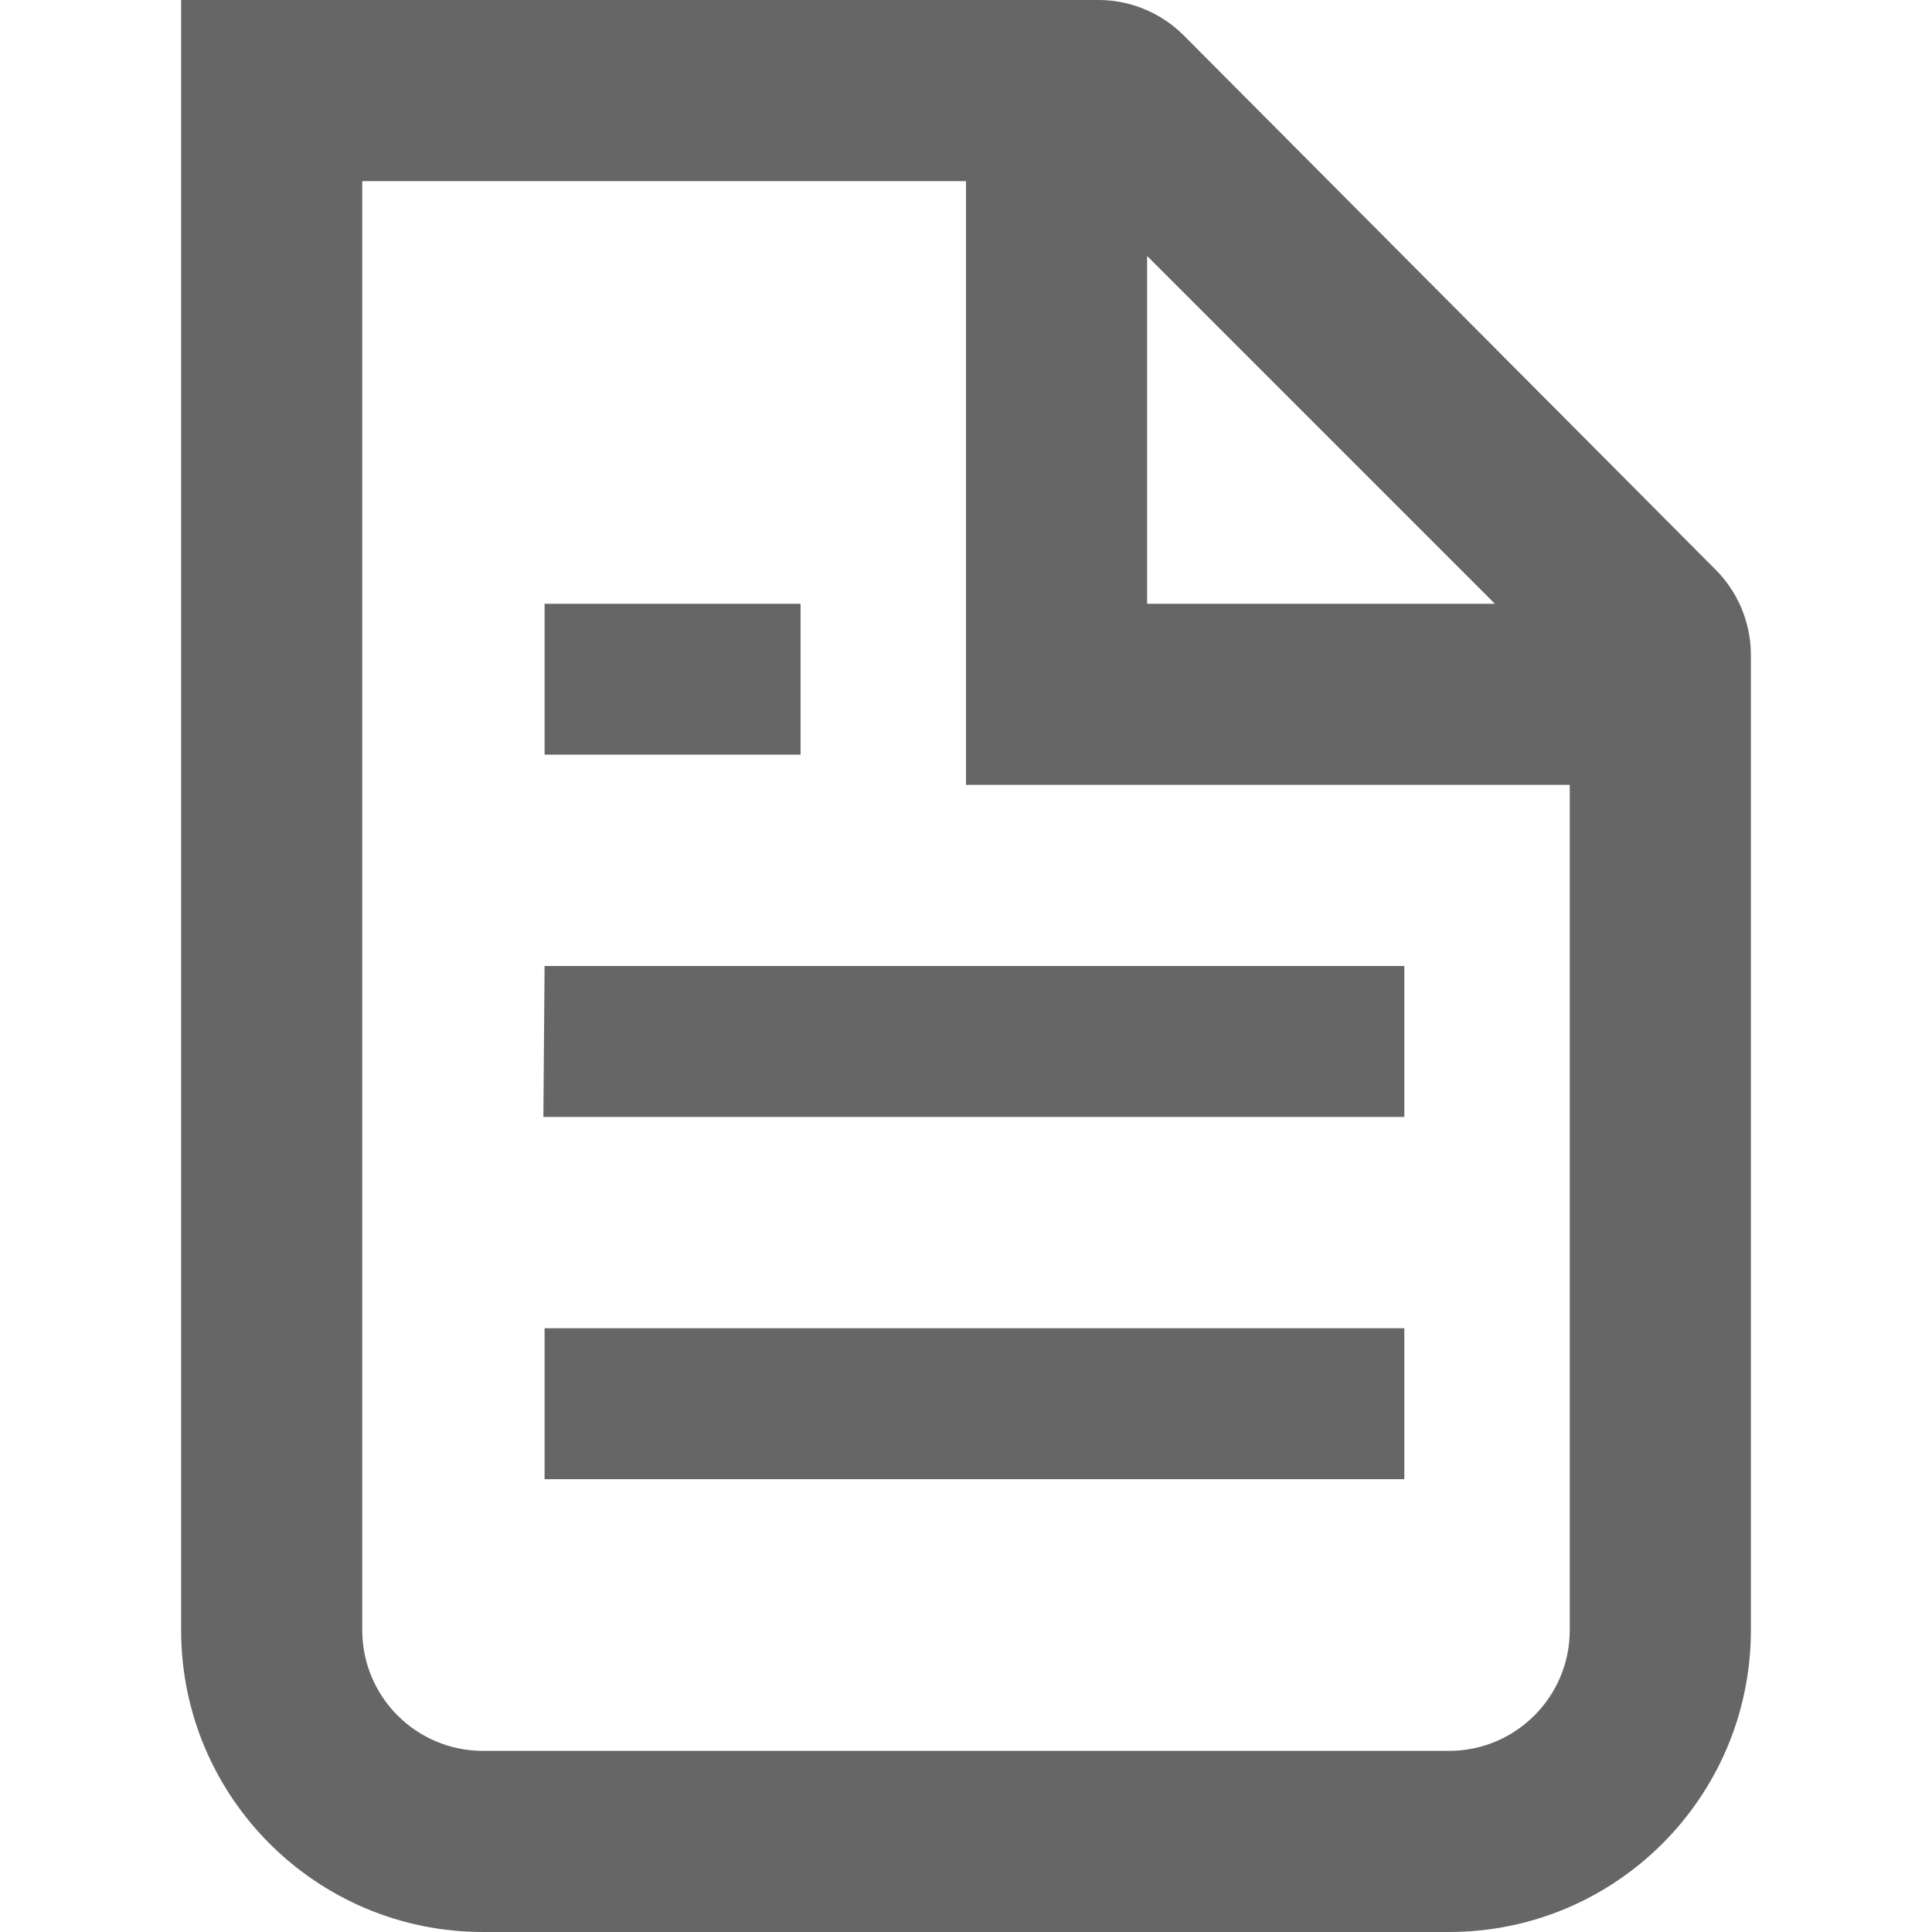
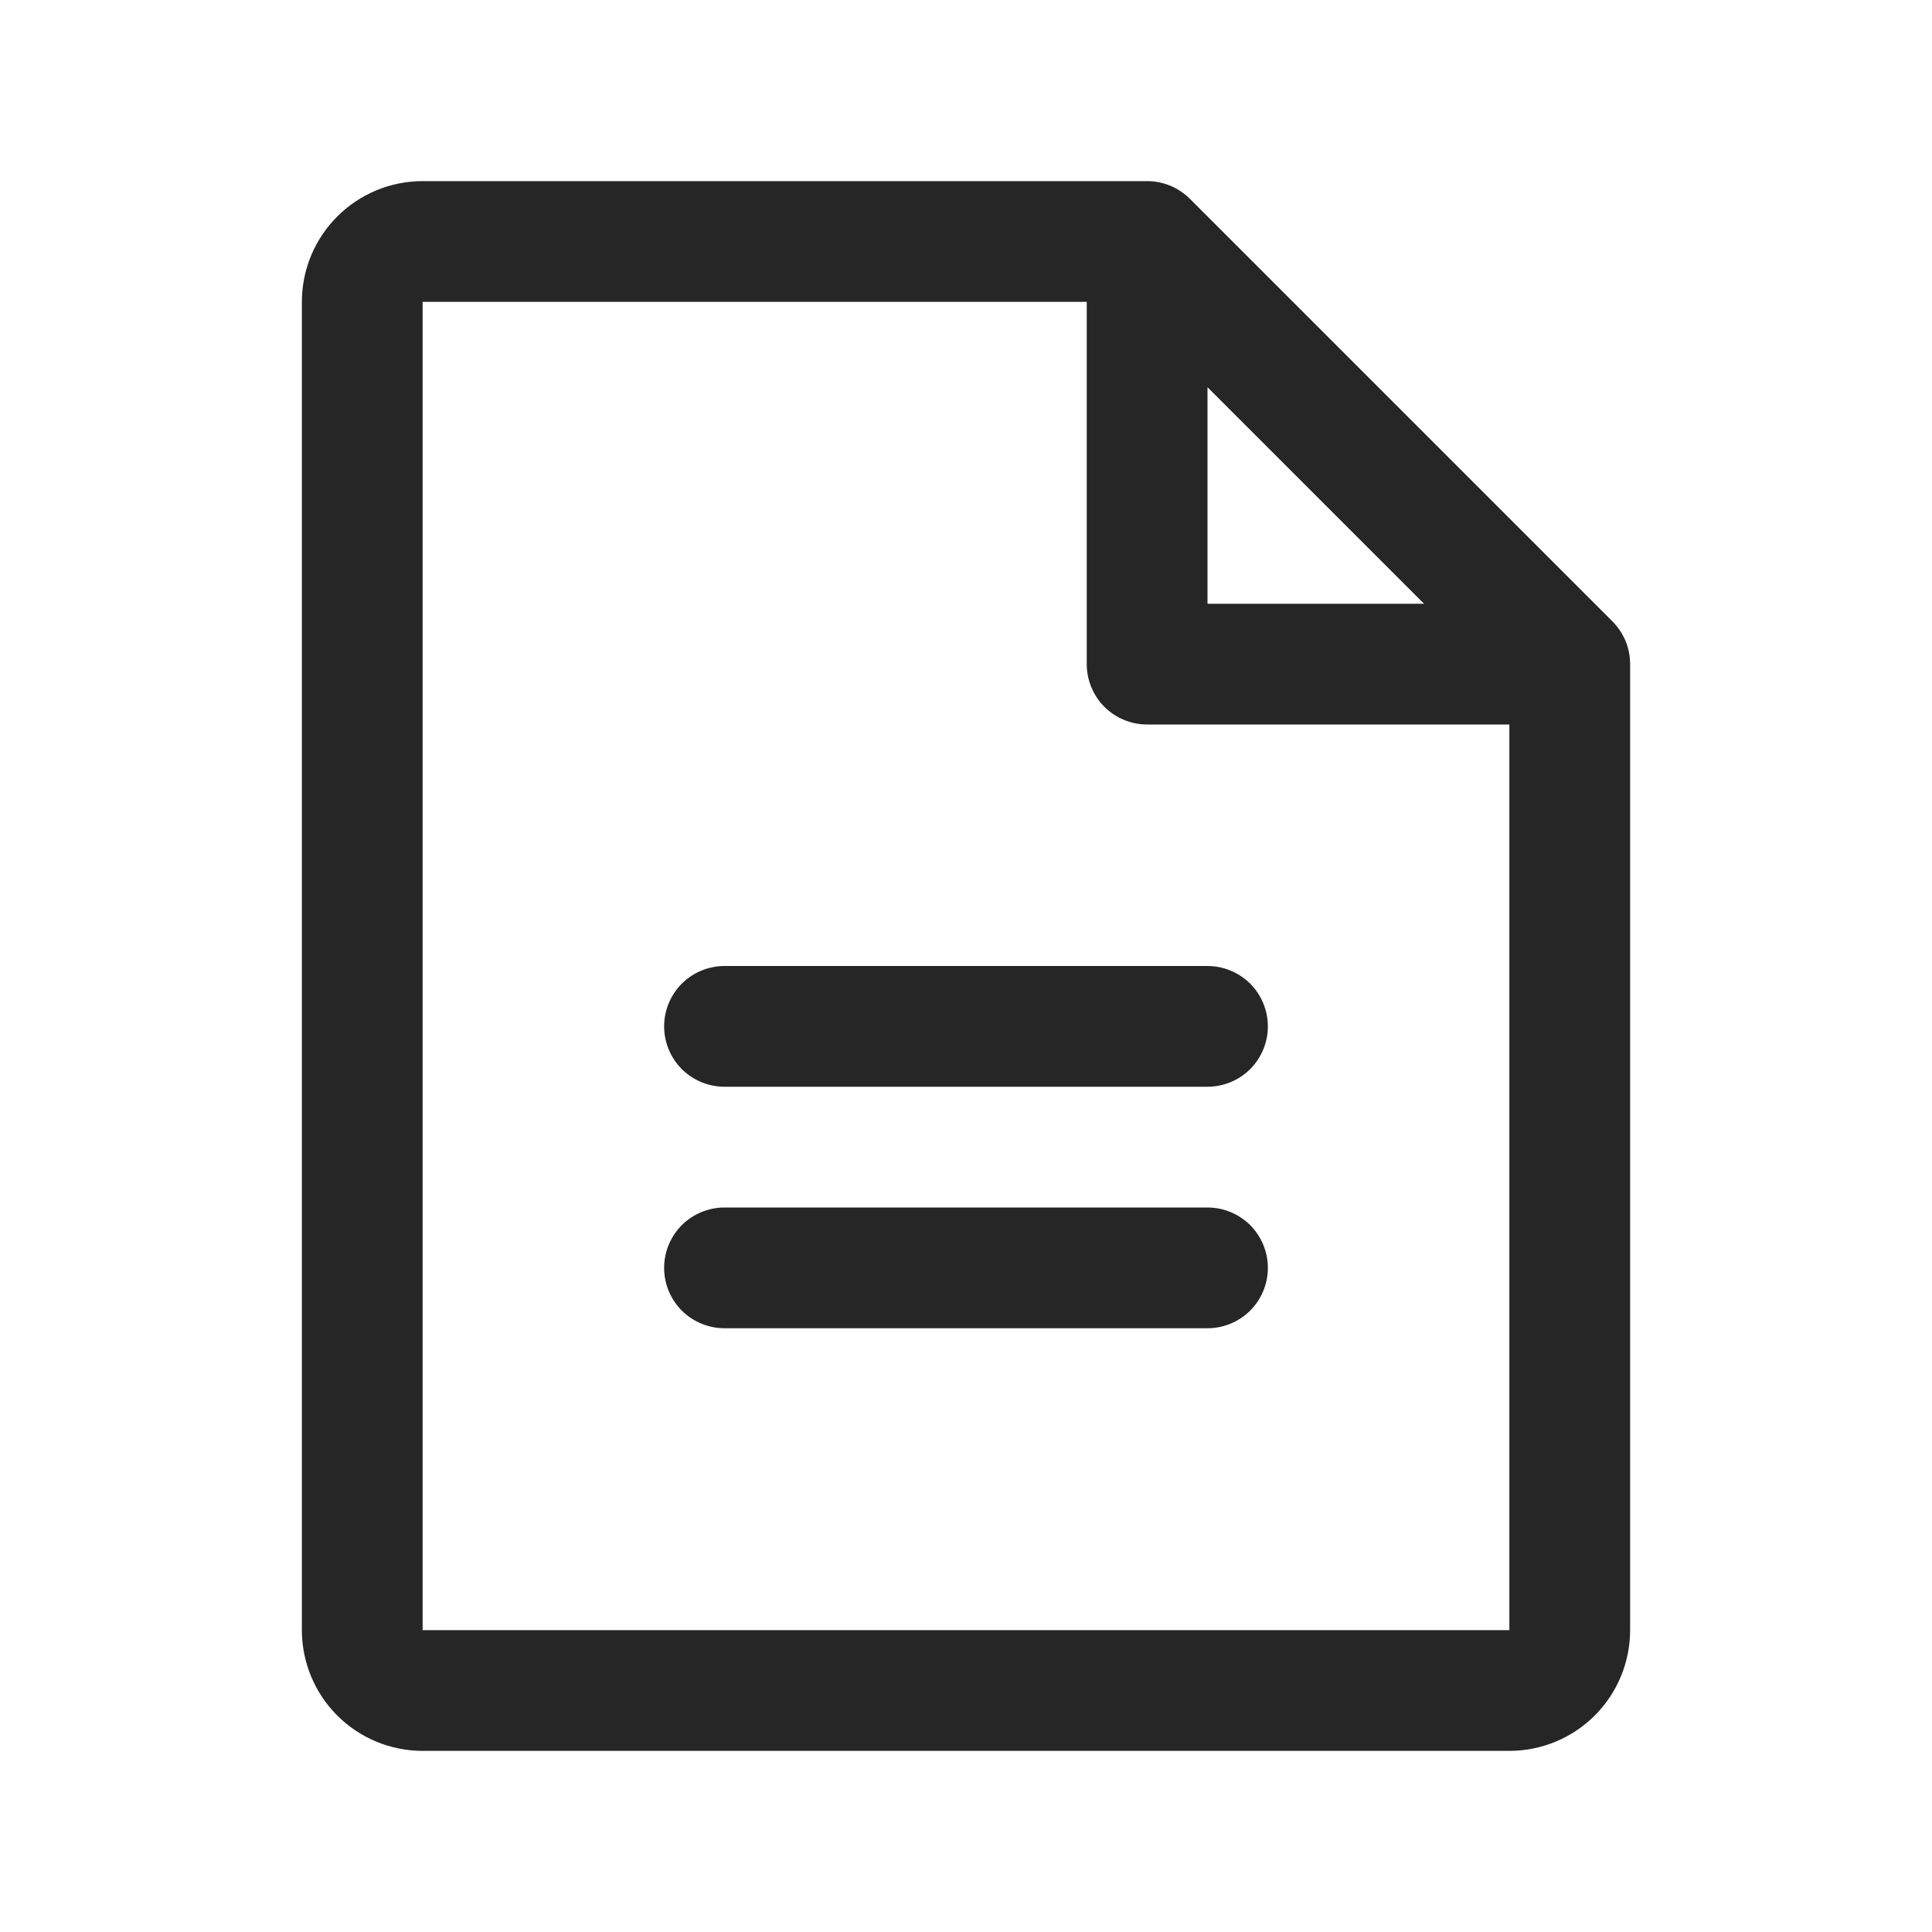
- <svg xmlns="http://www.w3.org/2000/svg" fill="none" viewBox="0 0 16 16">
-   <path d="M14.5 13.5V5.41a1 1 0 0 0-.3-.7L9.8.29A1 1 0 0 0 9.08 0H1.5v13.5A2.5 2.5 0 0 0 4 16h8a2.5 2.5 0 0 0 2.5-2.5m-1.5 0v-7H8v-5H3v12a1 1 0 0 0 1 1h8a1 1 0 0 0 1-1M9.5 5V2.12L12.38 5zM5.13 5h-.62v1.25h2.12V5zm-.62 3h7.12v1.25H4.5zm.62 3h-.62v1.25h7.12V11z" clip-rule="evenodd" fill="#666" fill-rule="evenodd" />
+ <svg xmlns="http://www.w3.org/2000/svg" width="36" height="36" viewBox="0 0 36 36" fill="none">
+   <path d="M30.046 11.579L22.171 3.704C22.066 3.6 21.942 3.517 21.806 3.46C21.669 3.404 21.523 3.375 21.375 3.375H7.875C7.278 3.375 6.706 3.612 6.284 4.034C5.862 4.456 5.625 5.028 5.625 5.625V30.375C5.625 30.972 5.862 31.544 6.284 31.966C6.706 32.388 7.278 32.625 7.875 32.625H28.125C28.722 32.625 29.294 32.388 29.716 31.966C30.138 31.544 30.375 30.972 30.375 30.375V12.375C30.375 12.227 30.346 12.081 30.29 11.944C30.233 11.808 30.15 11.684 30.046 11.579ZM22.5 7.215L26.535 11.25H22.5V7.215ZM28.125 30.375H7.875V5.625H20.25V12.375C20.25 12.673 20.369 12.96 20.579 13.171C20.791 13.382 21.077 13.5 21.375 13.5H28.125V30.375ZM23.625 19.125C23.625 19.423 23.506 19.709 23.296 19.921C23.084 20.131 22.798 20.25 22.5 20.25H13.5C13.202 20.25 12.915 20.131 12.704 19.921C12.493 19.709 12.375 19.423 12.375 19.125C12.375 18.827 12.493 18.541 12.704 18.329C12.915 18.119 13.202 18 13.5 18H22.5C22.798 18 23.084 18.119 23.296 18.329C23.506 18.541 23.625 18.827 23.625 19.125ZM23.625 23.625C23.625 23.923 23.506 24.209 23.296 24.421C23.084 24.631 22.798 24.75 22.5 24.75H13.5C13.202 24.75 12.915 24.631 12.704 24.421C12.493 24.209 12.375 23.923 12.375 23.625C12.375 23.327 12.493 23.041 12.704 22.829C12.915 22.619 13.202 22.5 13.5 22.5H22.5C22.798 22.5 23.084 22.619 23.296 22.829C23.506 23.041 23.625 23.327 23.625 23.625Z" fill="#262626" />
</svg>
